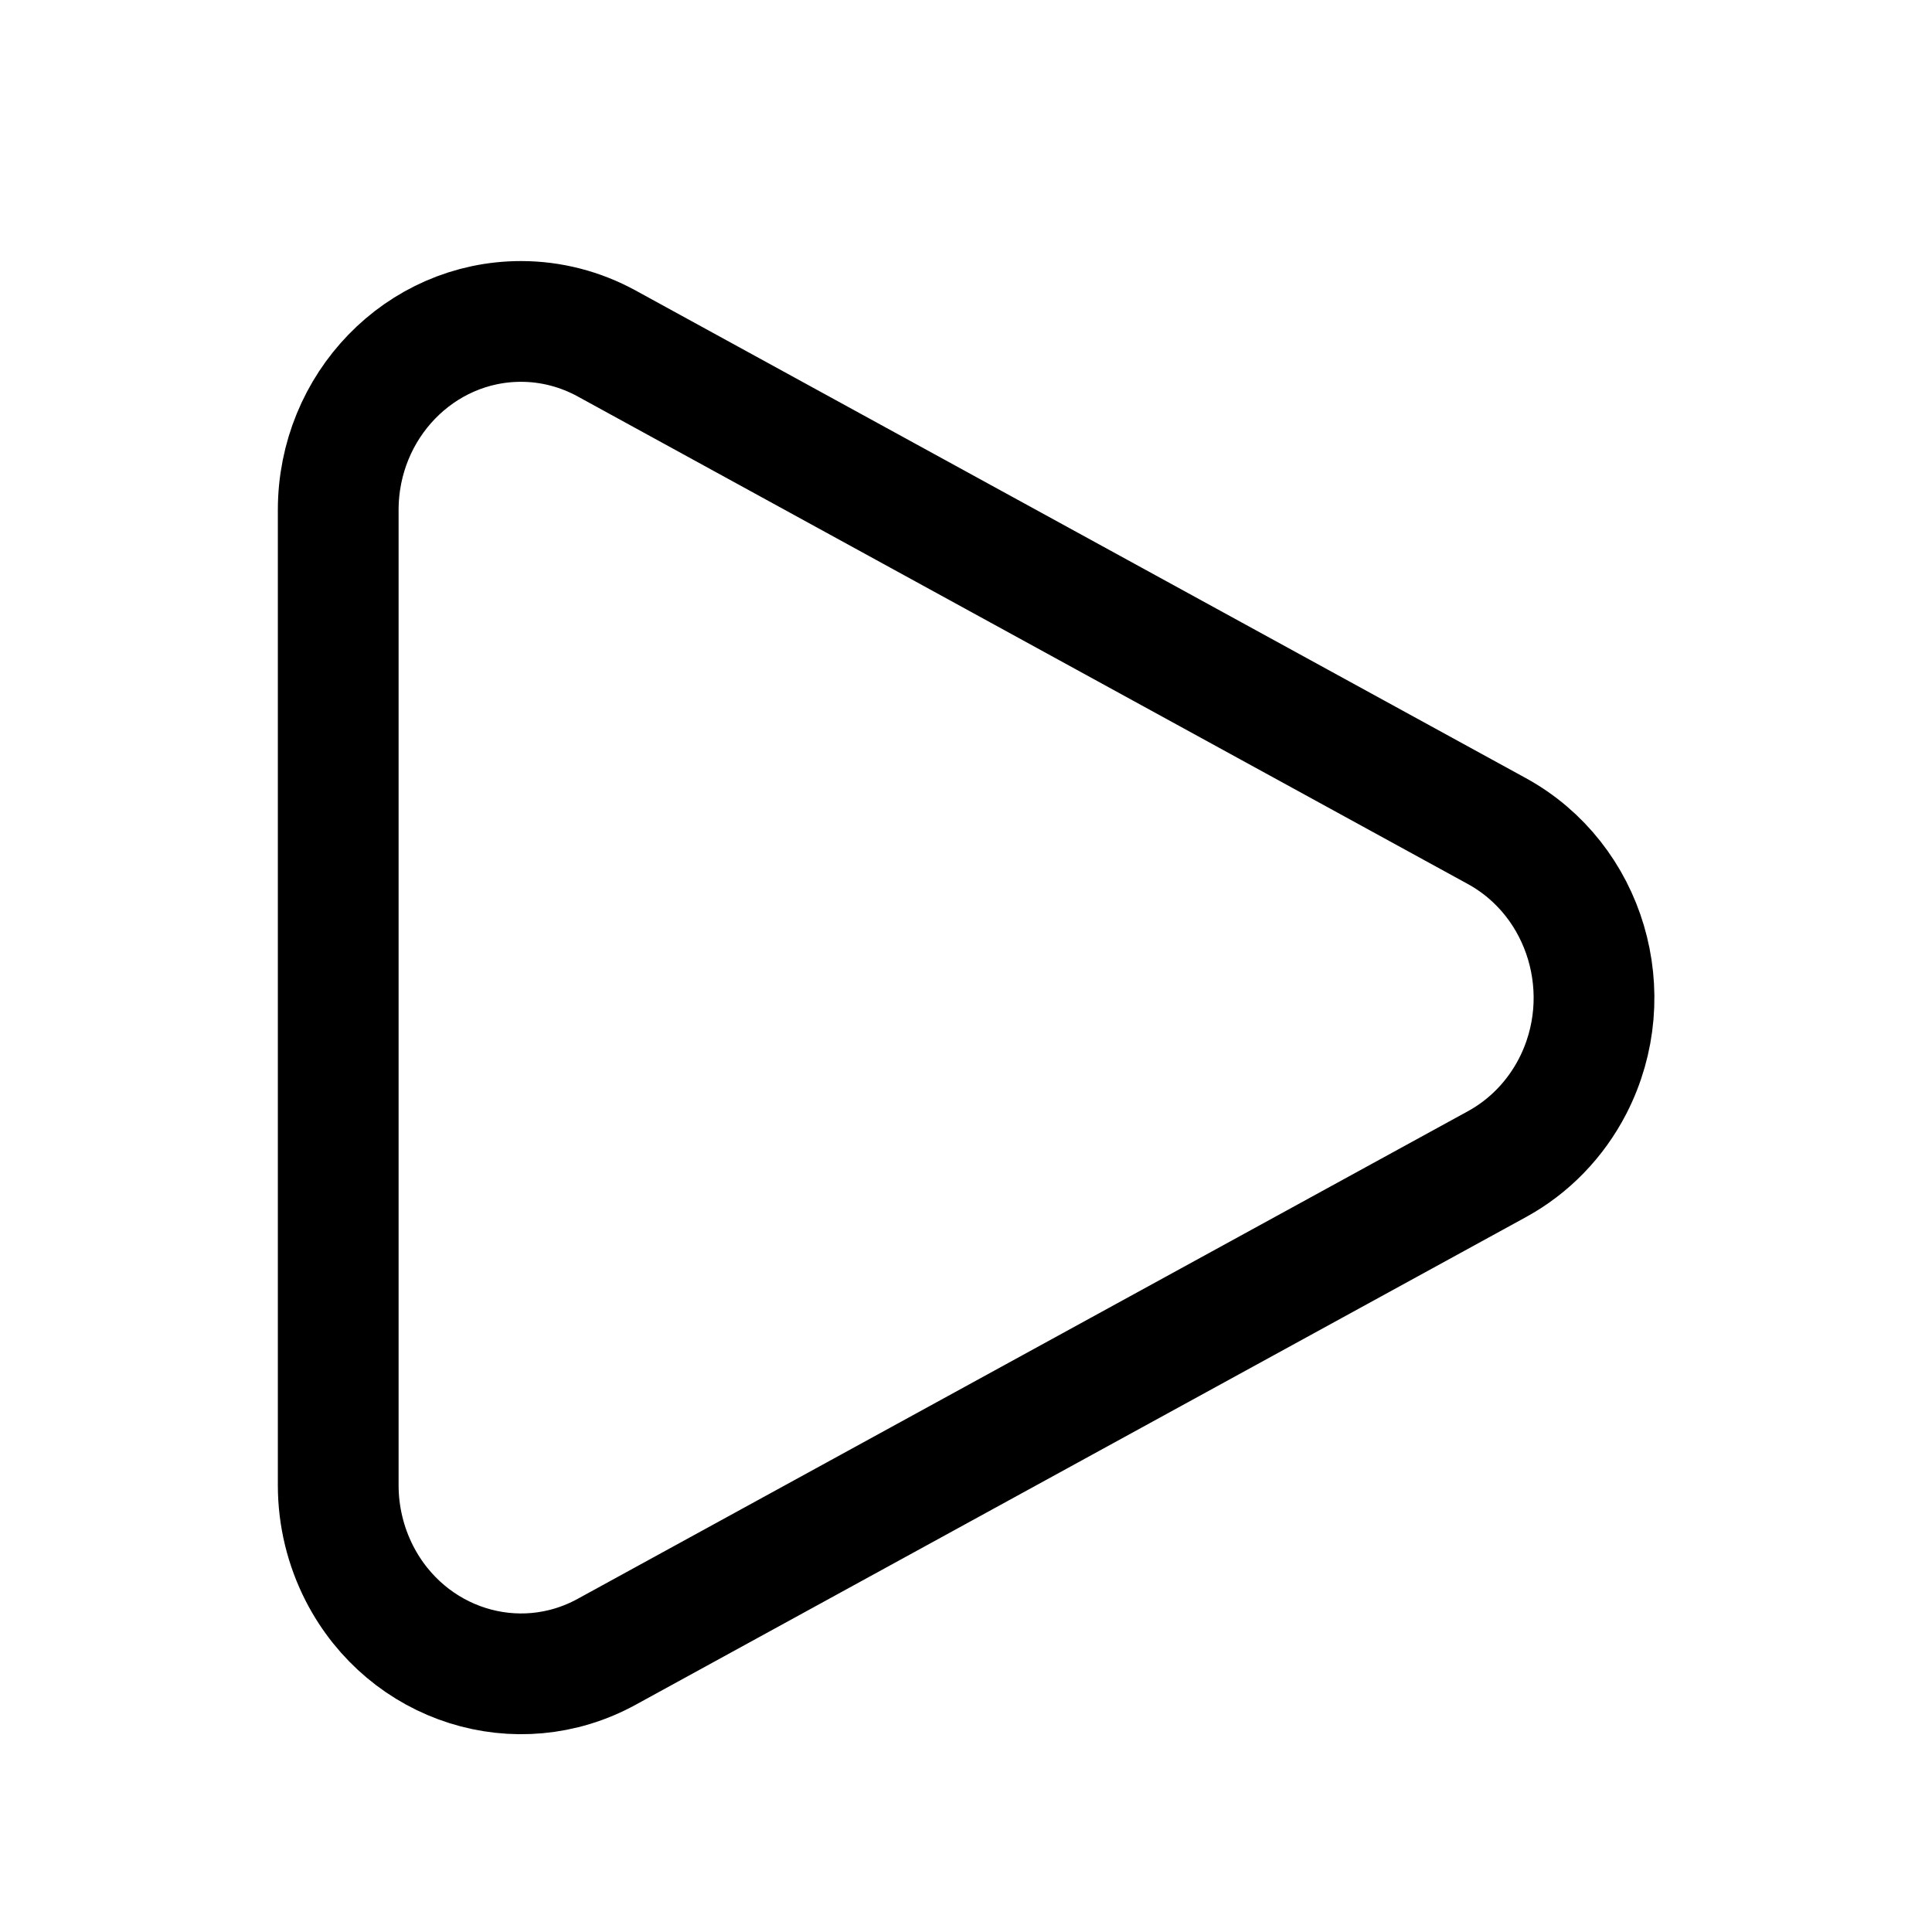
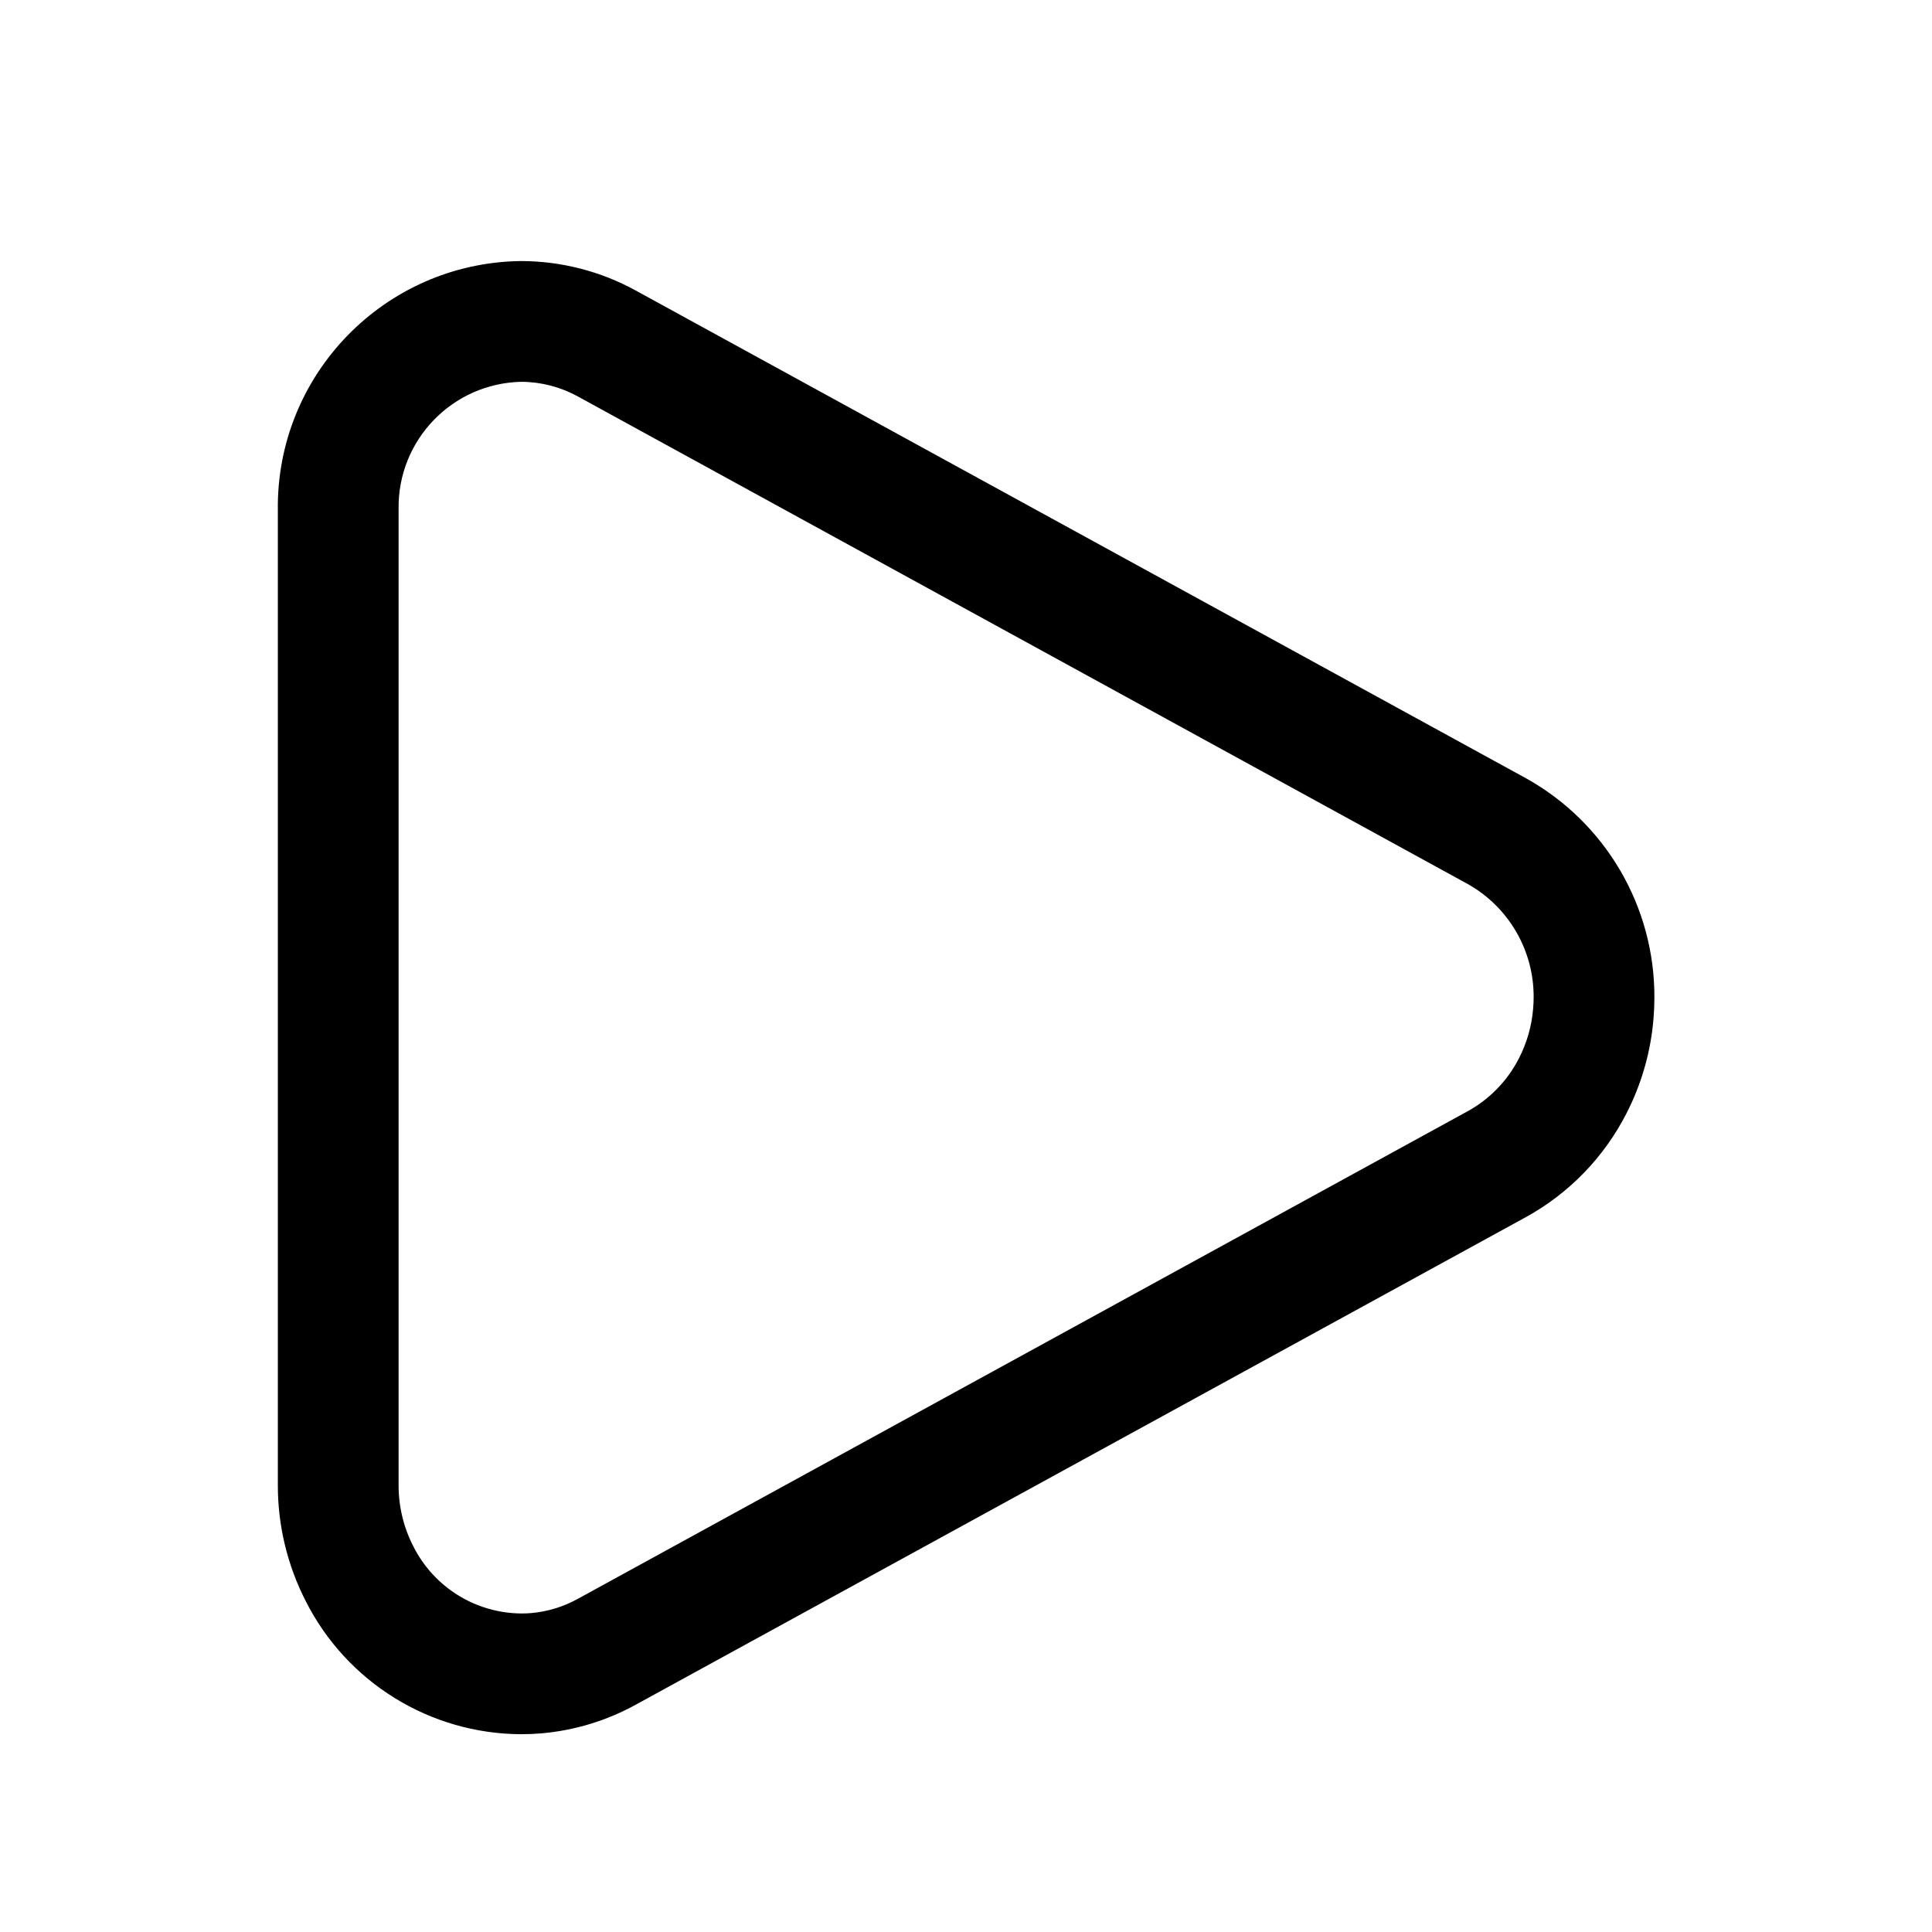
- <svg xmlns="http://www.w3.org/2000/svg" viewBox="0 0 16 16" width="16" height="16" fill="none">
-   <rect id="运行" width="16" height="16" x="0" y="0" fill="none" />
-   <path id="三角形" d="M5.025 13.679C4.287 14.084 3.37 13.794 2.978 13.033C2.862 12.807 2.801 12.556 2.801 12.3L2.801 4.224C2.801 3.361 3.479 2.662 4.315 2.662C4.563 2.662 4.806 2.725 5.025 2.845L12.397 6.883C13.135 7.288 13.416 8.233 13.024 8.995C12.882 9.27 12.664 9.495 12.397 9.641L5.025 13.679Z" fill-rule="evenodd" stroke="currentColor" stroke-width="1" />
+ <svg xmlns="http://www.w3.org/2000/svg" viewBox="0 0 16 16" width="16" height="16" fill="#000000">
+   <path d="M 2.301 12.3 L 2.301 4.227 A 2.038 2.038 0 0 1 4.307 2.162 A 0.5 0.5 0 0 1 4.315 2.162 A 1.978 1.978 0 0 1 5.265 2.406 L 12.637 6.445 A 2.069 2.069 0 0 1 13.701 8.263 A 2.103 2.103 0 0 1 13.694 8.431 A 2.093 2.093 0 0 1 13.469 9.222 A 2.038 2.038 0 0 1 12.638 10.079 L 5.266 14.117 A 1.975 1.975 0 0 1 4.483 14.355 A 1.962 1.962 0 0 1 4.317 14.362 A 2.008 2.008 0 0 1 2.532 13.26 A 2.1 2.1 0 0 1 2.301 12.3 Z M 3.301 12.301 A 1.1 1.1 0 0 0 3.424 12.808 A 1.008 1.008 0 0 0 4.318 13.362 A 0.962 0.962 0 0 0 4.398 13.359 A 0.975 0.975 0 0 0 4.785 13.241 L 12.156 9.202 A 1.038 1.038 0 0 0 12.579 8.765 A 1.093 1.093 0 0 0 12.697 8.351 A 1.103 1.103 0 0 0 12.701 8.26 A 1.069 1.069 0 0 0 12.155 7.321 L 4.785 3.283 A 0.978 0.978 0 0 0 4.319 3.162 A 1.038 1.038 0 0 0 3.301 4.216 A 0.5 0.5 0 0 1 3.301 4.224 L 3.301 12.3 Z" />
</svg>
